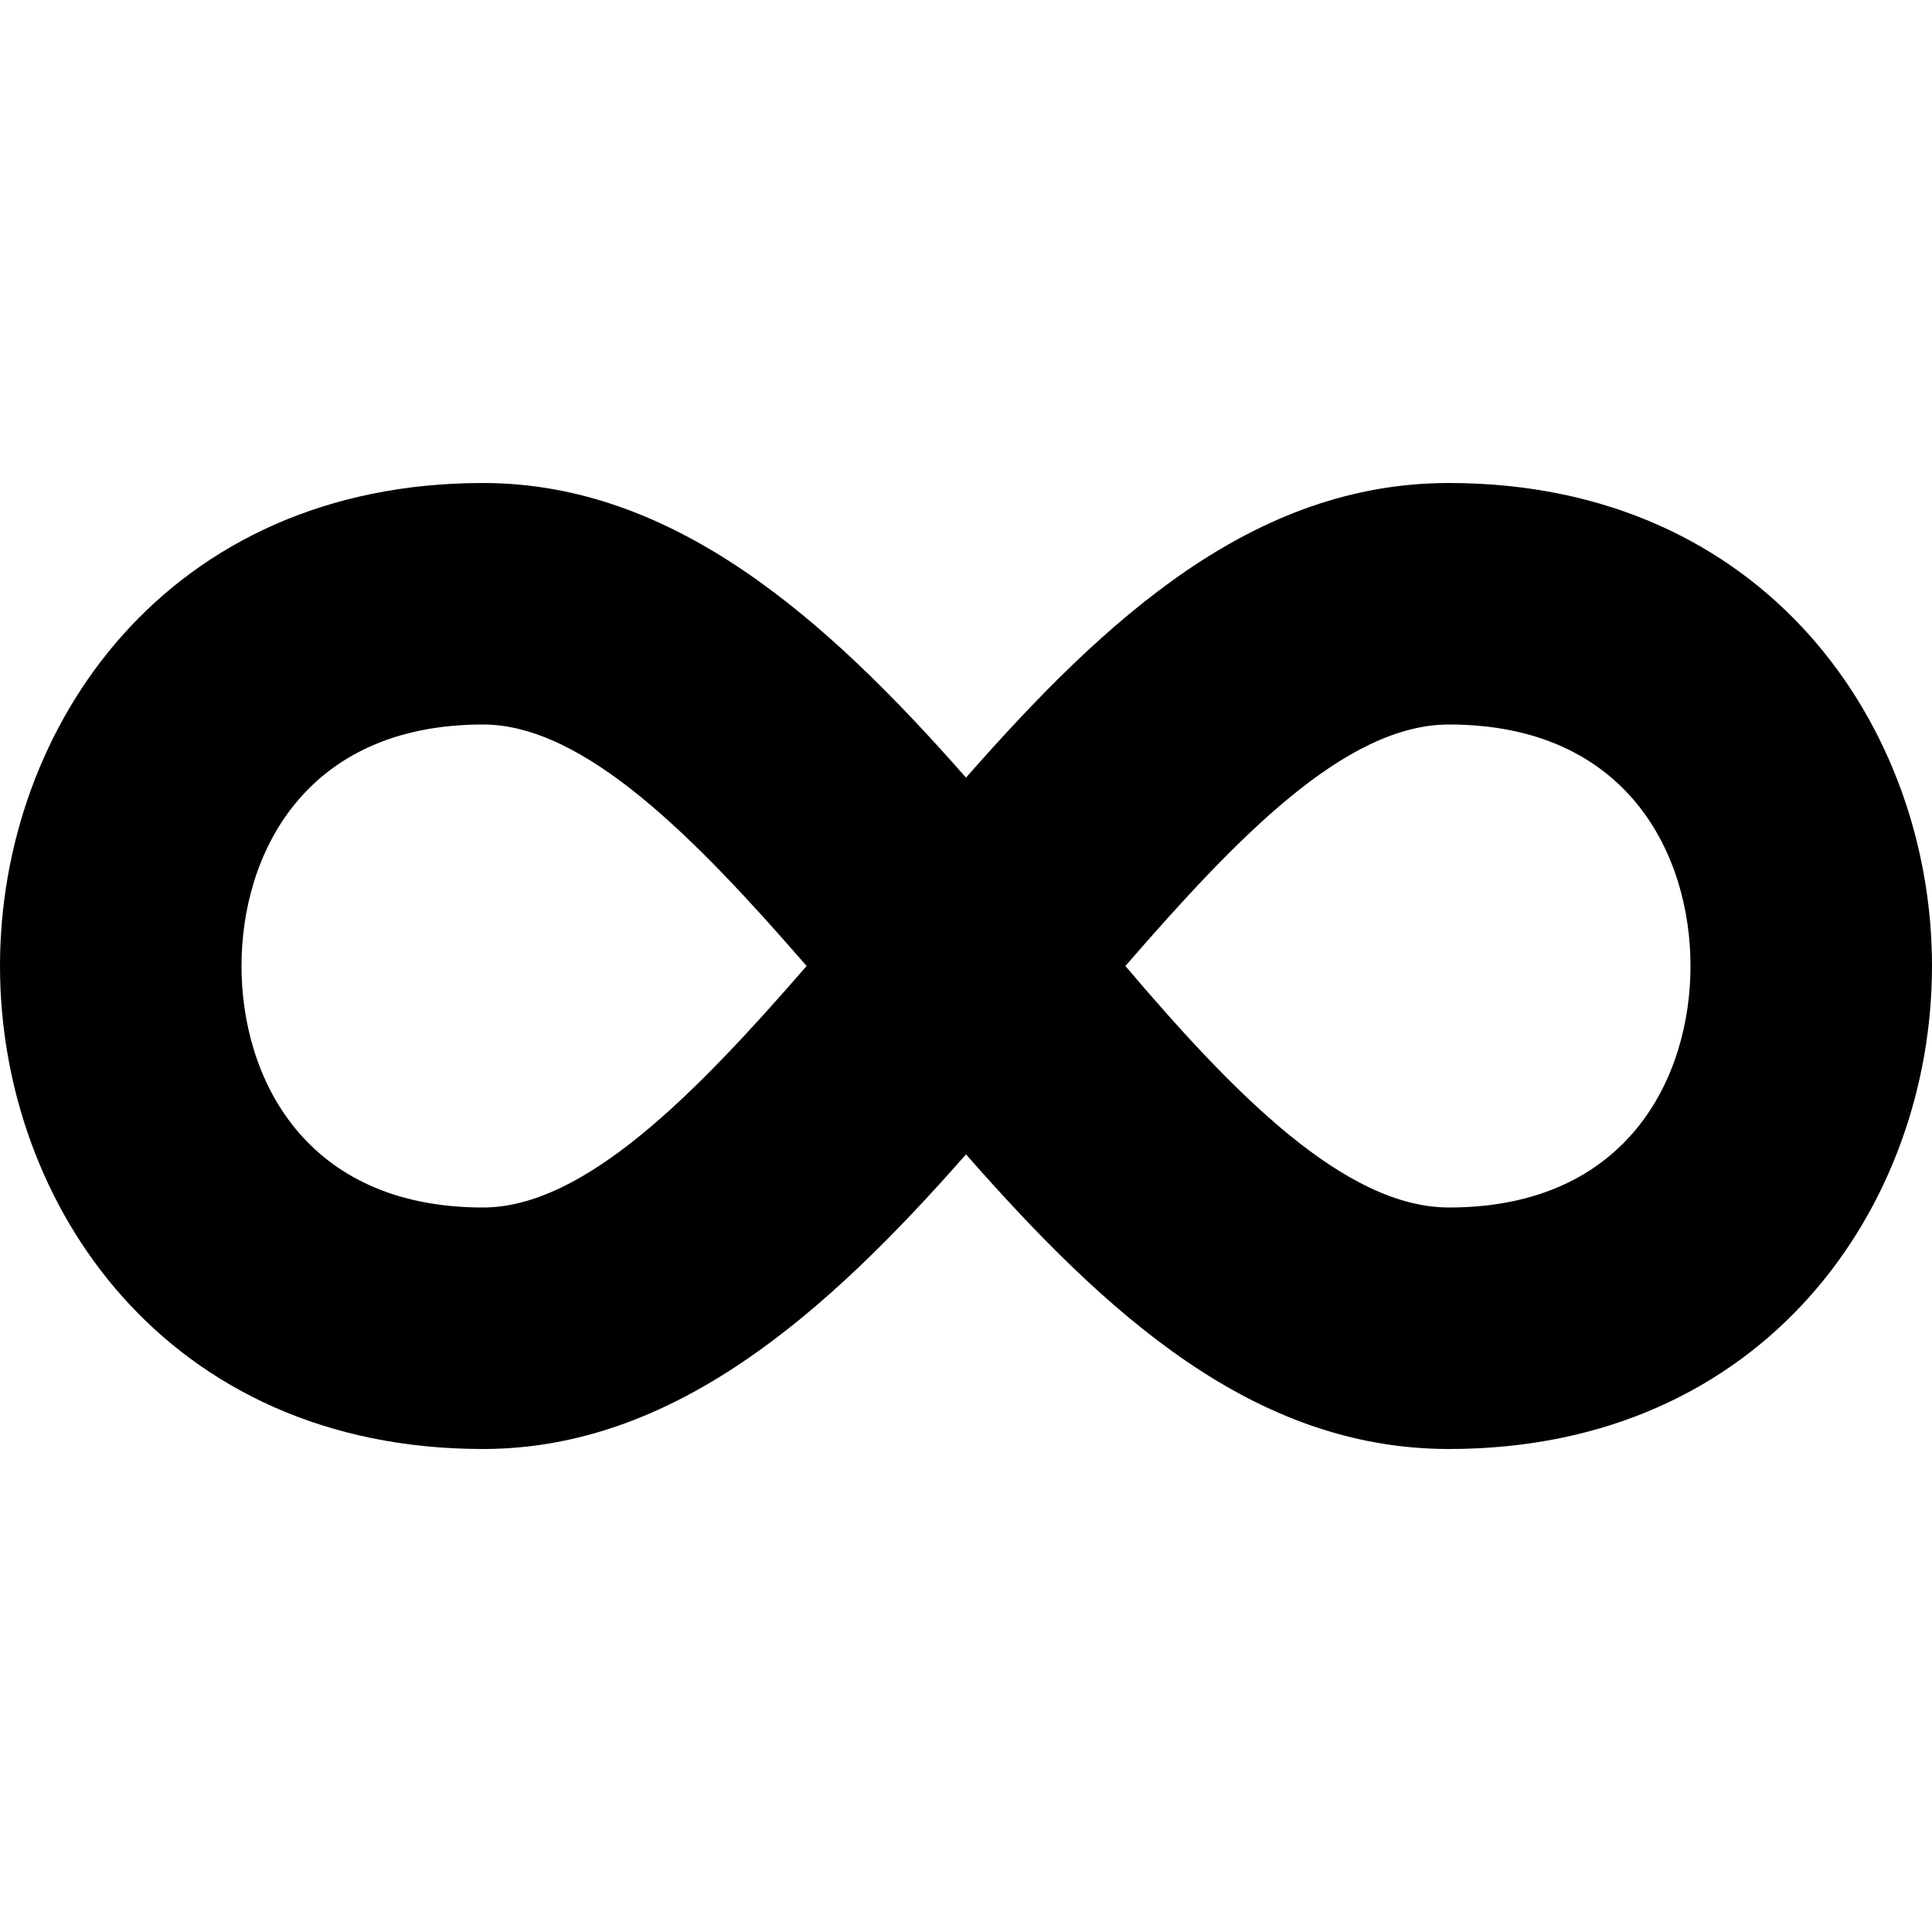
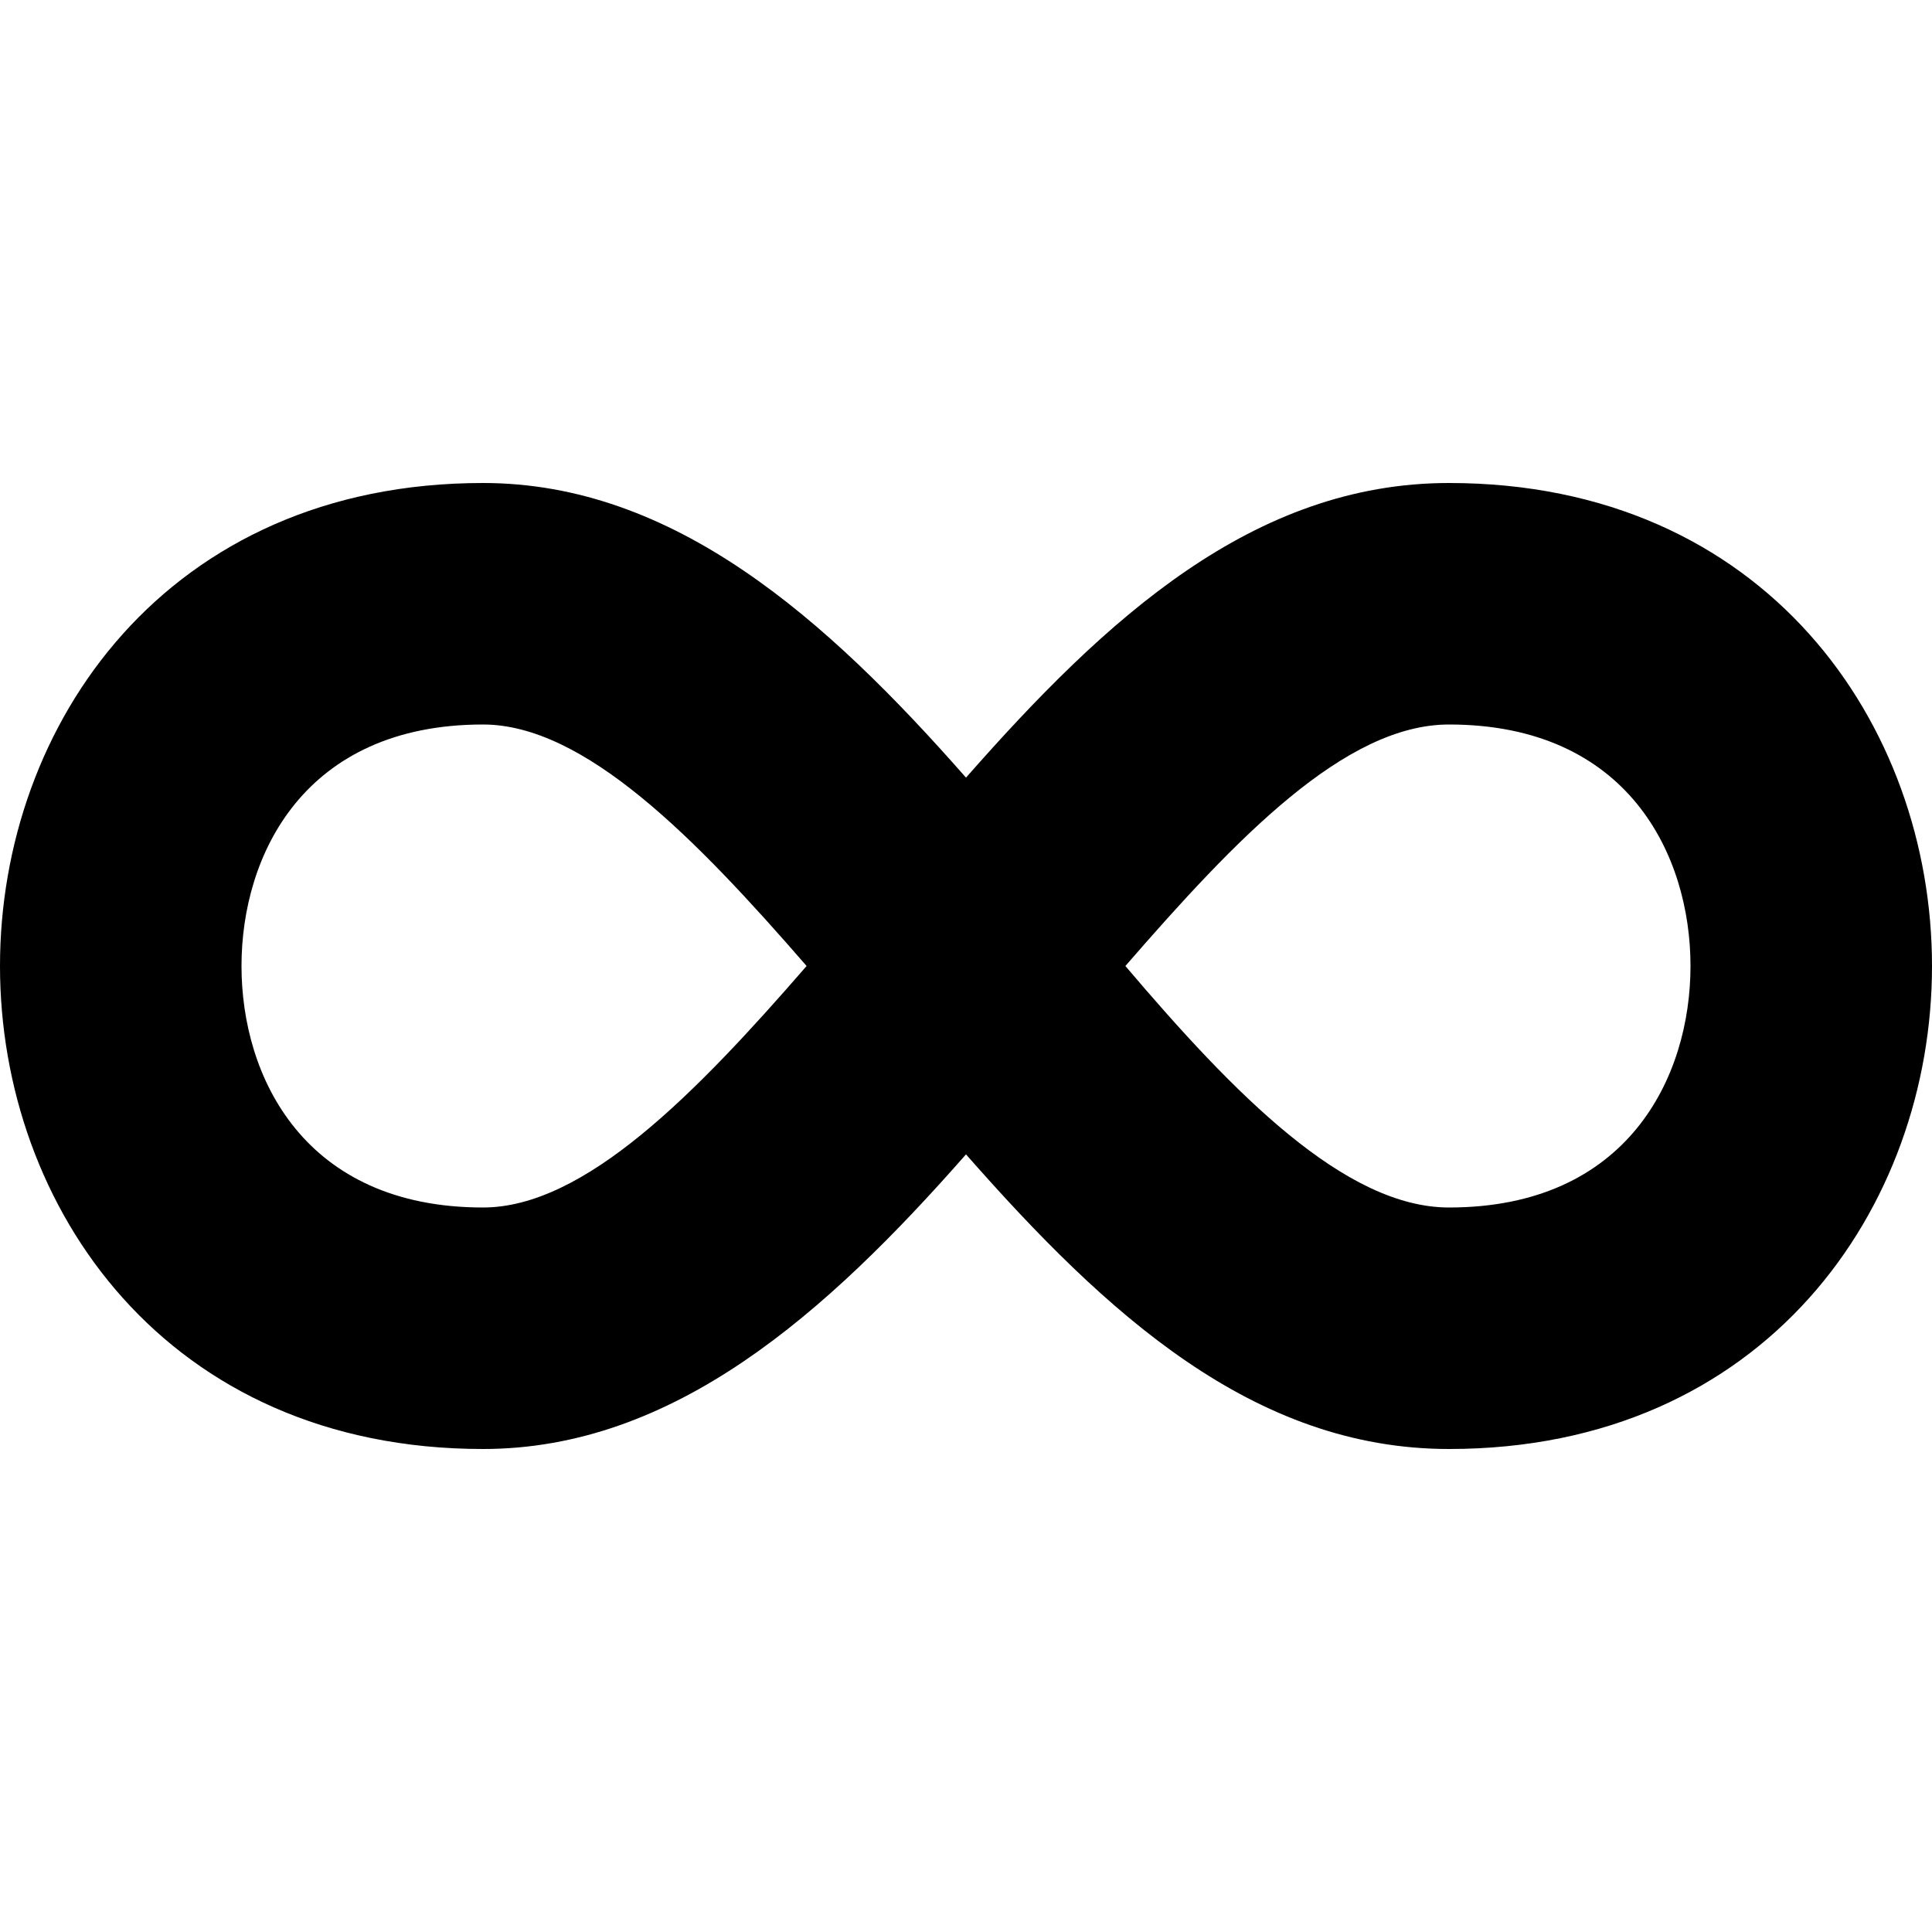
<svg xmlns="http://www.w3.org/2000/svg" viewBox="0 0 8 8">
-   <path d="M2 2c-1.31 0-2 1.01-2 2s.69 2 2 2c.79 0 1.42-.56 2-1.22.58.66 1.19 1.22 2 1.22 1.31 0 2-1.01 2-2s-.69-2-2-2c-.81 0-1.42.56-2 1.22-.58-.66-1.21-1.22-2-1.22zm0 1c.42 0 .88.47 1.34 1-.46.53-.92 1-1.34 1-.74 0-1-.54-1-1 0-.46.26-1 1-1zm4 0c.74 0 1 .54 1 1 0 .46-.26 1-1 1-.43 0-.89-.47-1.34-1 .46-.53.91-1 1.34-1z" />
+   <path d="M2 2c-1.31 0-2 1-2 2s.69 2 2 2c.79 0 1.42-.56 2-1.22.58.66 1.19 1.22 2 1.22 1.31 0 2-1 2-2s-.69-2-2-2c-.81 0-1.42.56-2 1.22-.58-.66-1.21-1.22-2-1.22zm0 1c.42 0 .88.47 1.34 1-.46.53-.92 1-1.34 1-.74 0-1-.54-1-1 0-.46.26-1 1-1zm4 0c.74 0 1 .54 1 1 0 .46-.26 1-1 1-.43 0-.89-.47-1.34-1 .46-.53.91-1 1.34-1z" />
</svg>
